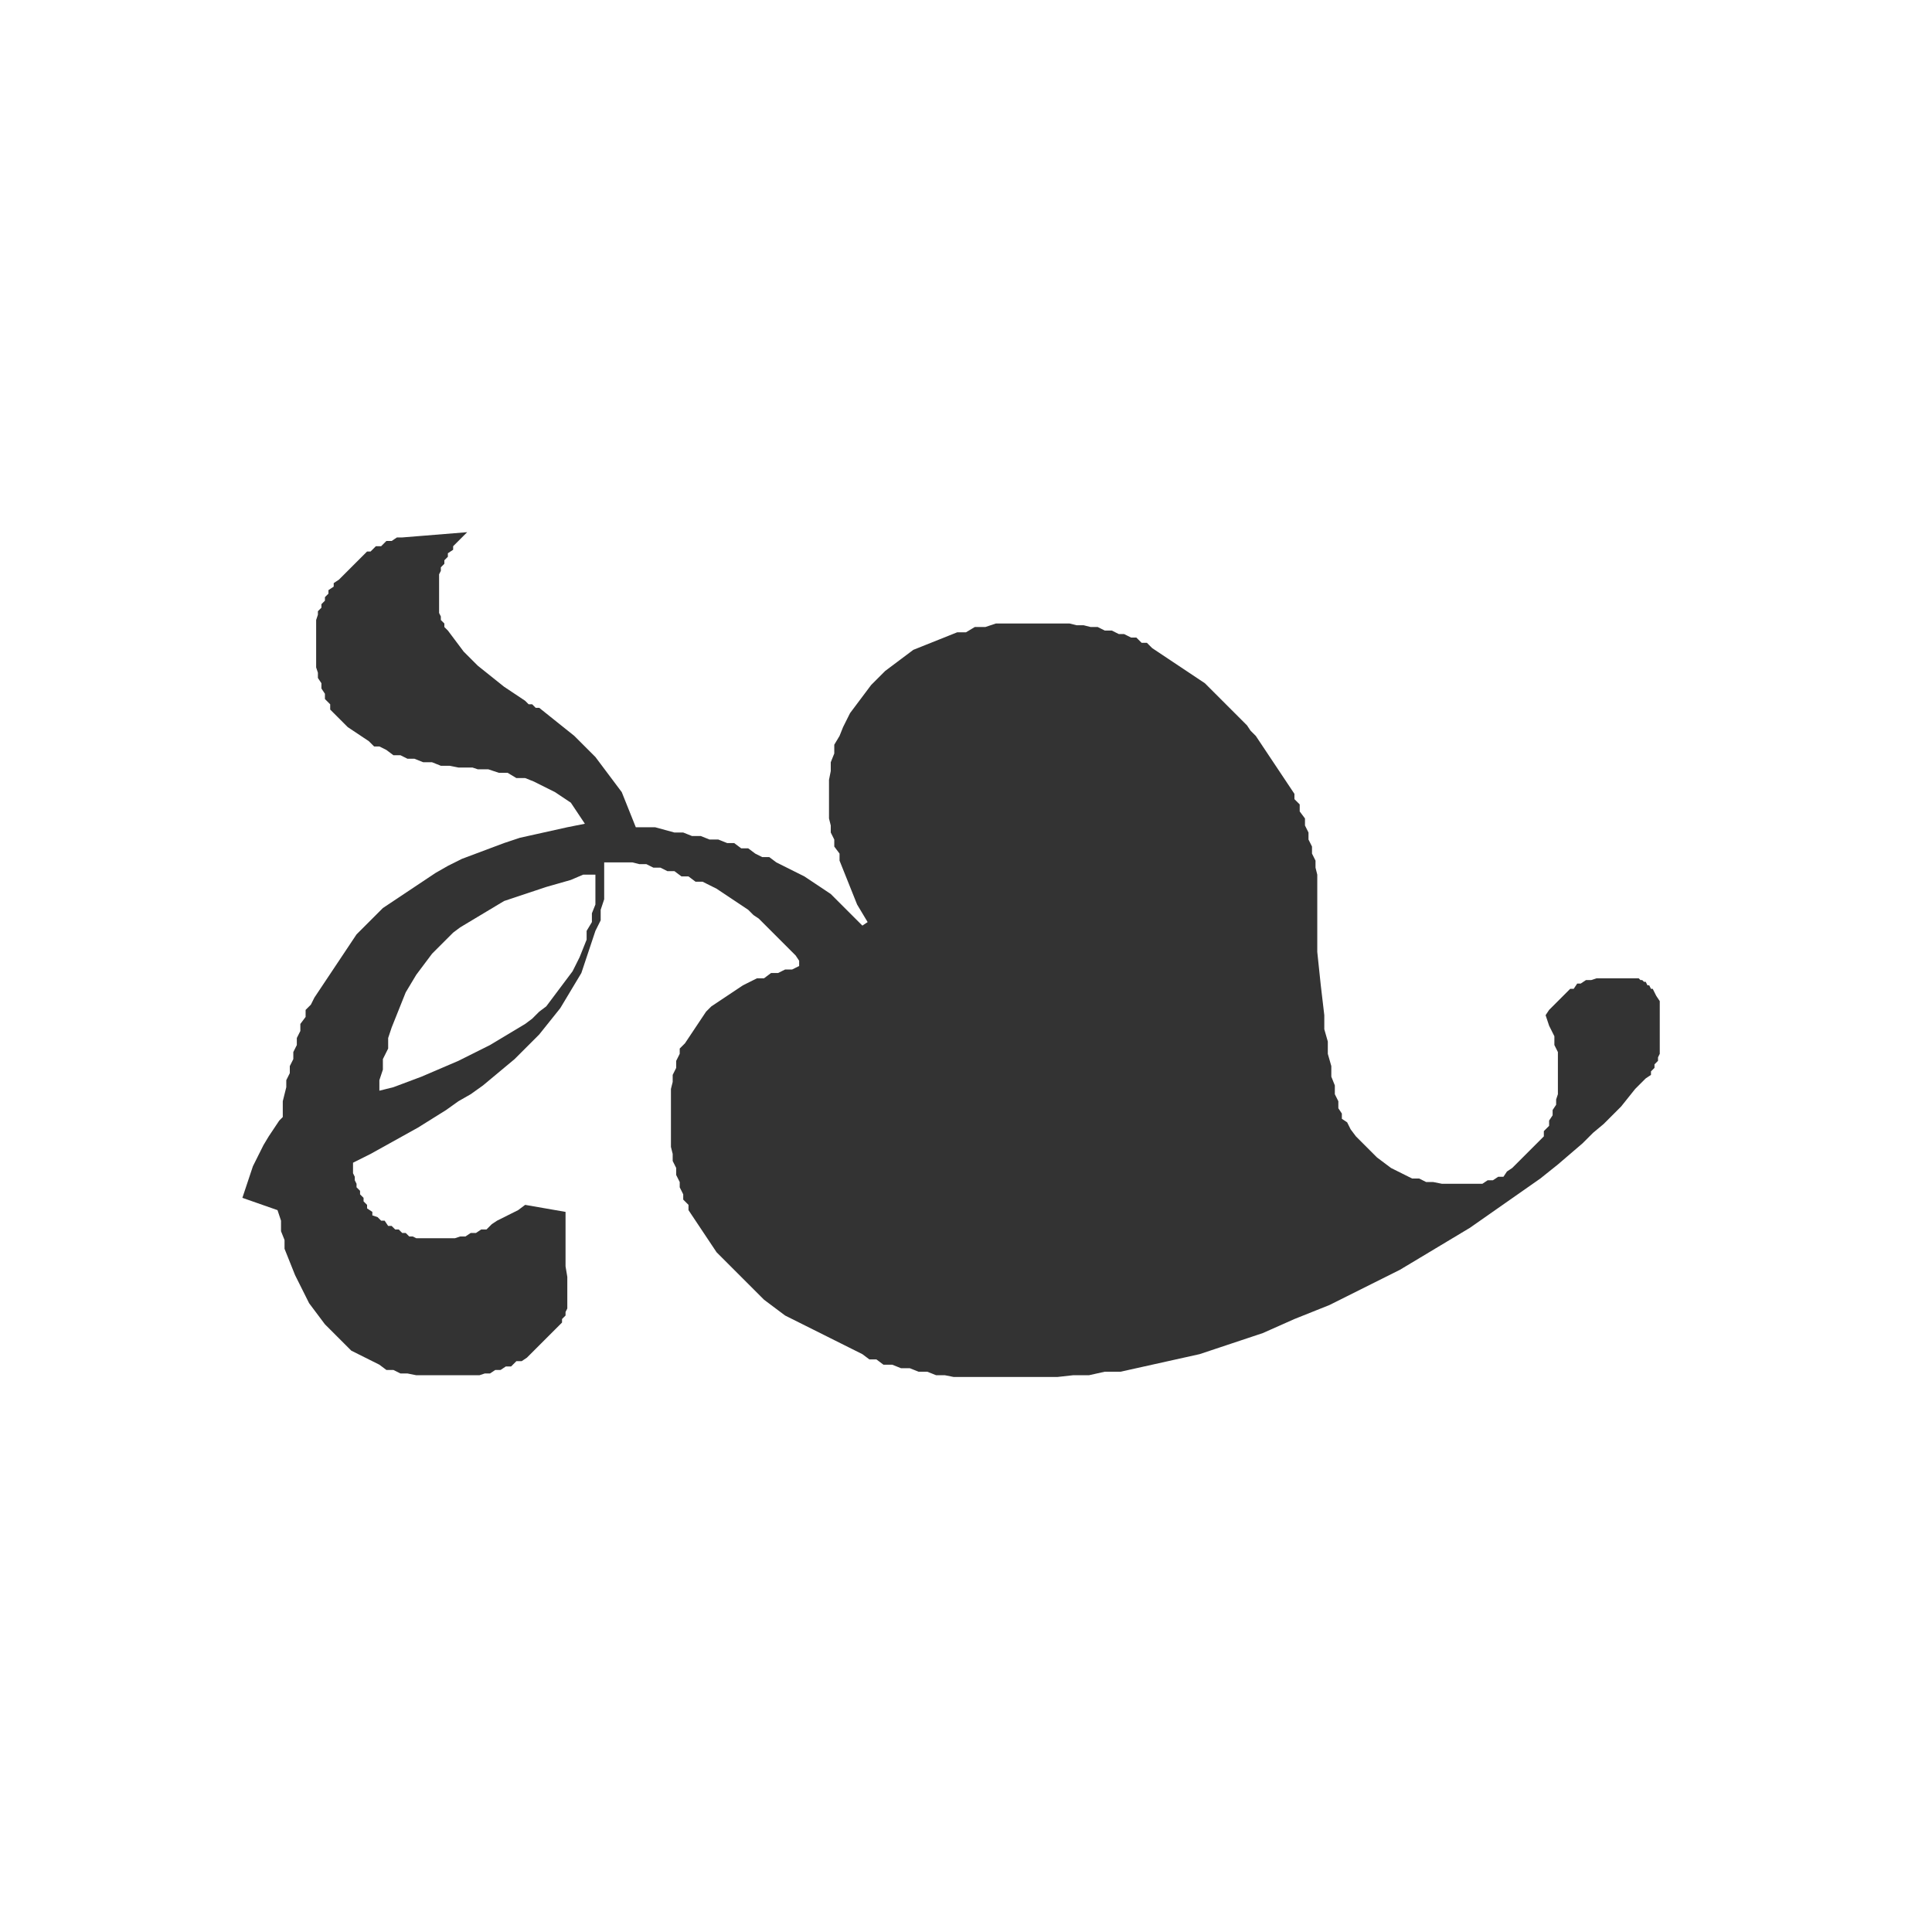
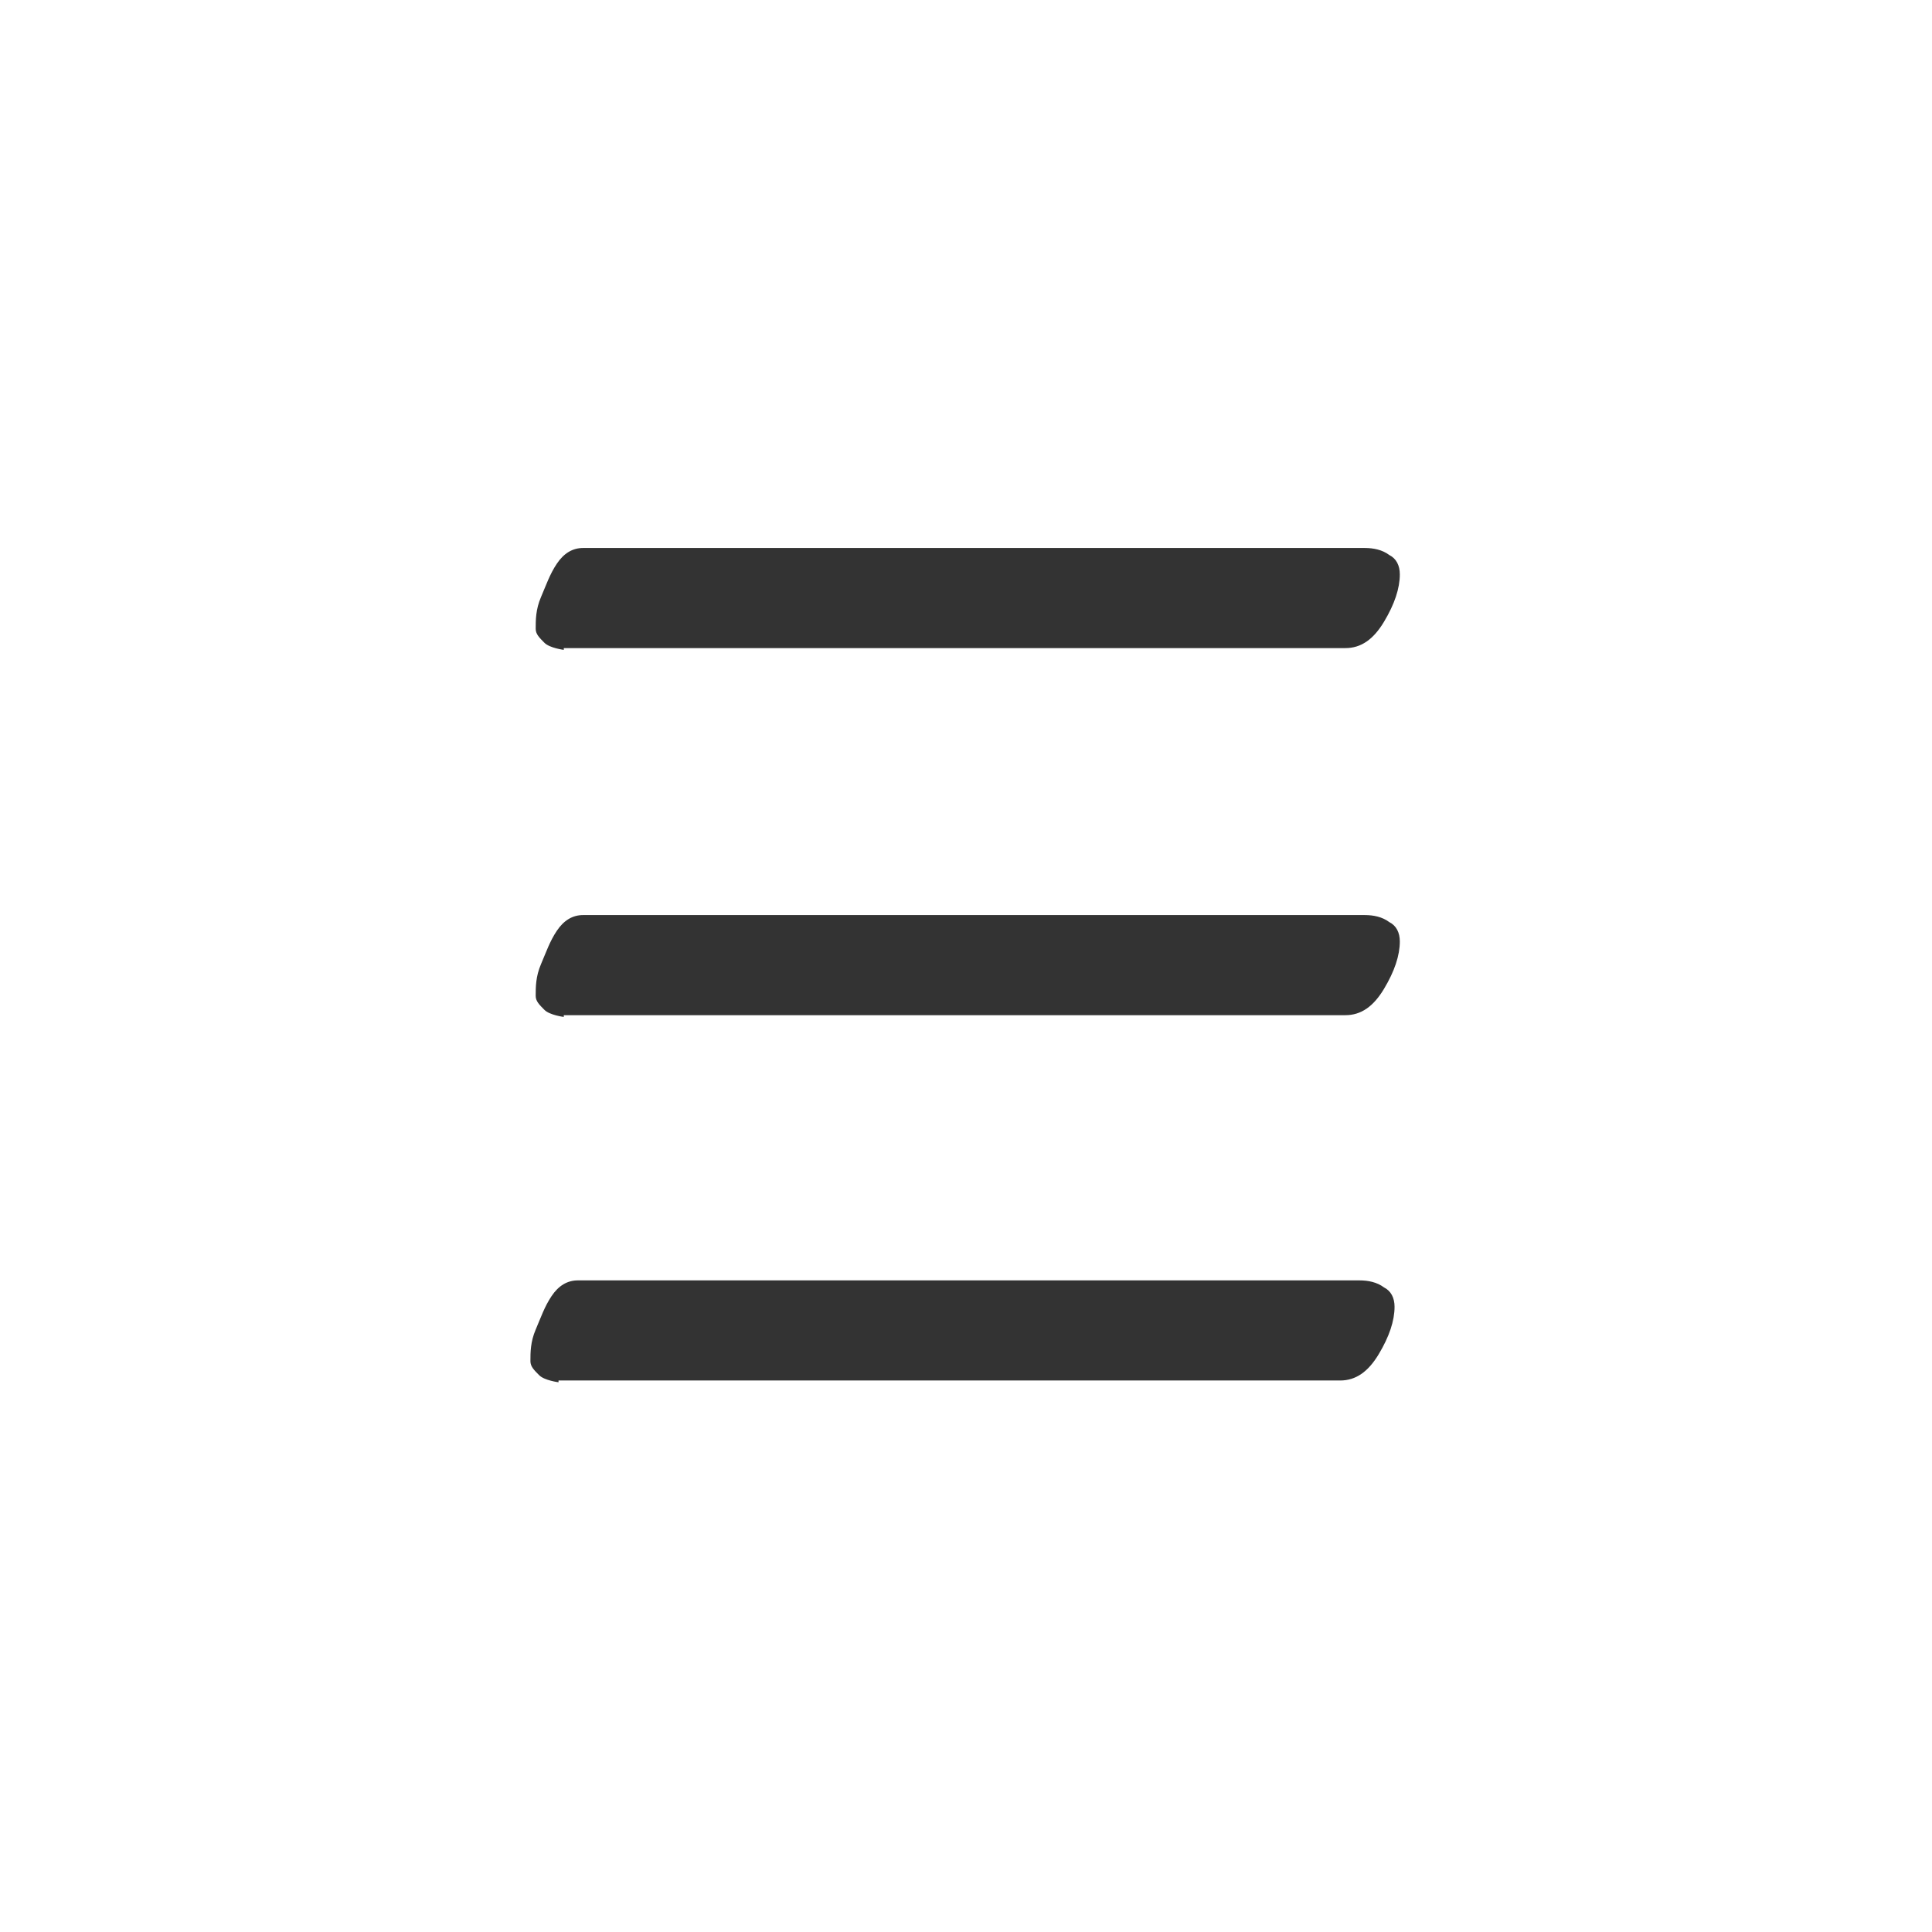
<svg xmlns="http://www.w3.org/2000/svg" width="11" height="11" viewBox="0 0 11 11">
  <defs>
    <style>
      path {
-         fill-rule: evenodd;
        fill: #333;
      }
    </style>
  </defs>
-   <g id="settings">
-     <path class="cls-1" d="m3.22,6.9v.19s0,.06,0,.06v.06s.01.06.01.06v.04s0,.03,0,.03v.07s0,.02,0,.02v.02s-.01.02-.01.02v.02s-.02.02-.02.02v.02s-.02.02-.02.02l-.02.02-.02.02-.02.02-.02.02-.02.02-.02.02-.02.02-.02.02-.02.02-.03.02h-.03s-.03.03-.03.03h-.03s-.03.02-.03.02h-.03s-.03.02-.03.02h-.03s-.03.01-.03.01h-.03s-.03,0-.03,0h-.03s-.03,0-.03,0h-.14s-.05,0-.05,0h-.05s-.05-.01-.05-.01h-.04s-.04-.02-.04-.02h-.04s-.04-.03-.04-.03l-.04-.02-.04-.02-.04-.02-.04-.02-.03-.03-.03-.03-.03-.03-.03-.03-.03-.03-.03-.04-.03-.04-.03-.04-.02-.04-.02-.04-.02-.04-.02-.04-.02-.05-.02-.05-.02-.05v-.05s-.02-.05-.02-.05v-.06s-.02-.06-.02-.06l-.2-.07.02-.06.02-.06.02-.06.03-.06.03-.06.03-.05.02-.03.02-.03.02-.03.02-.02v-.09s.02-.08.02-.08v-.04s.02-.04.02-.04v-.04s.02-.04.02-.04v-.04s.02-.04.02-.04v-.04s.02-.04.02-.04v-.04s.03-.04.03-.04v-.04s.03-.03.03-.03l.02-.04.02-.03.02-.03.02-.03.02-.03.02-.03.02-.03.02-.03.02-.03.02-.03.02-.03.02-.03.02-.03.03-.03.03-.03.03-.03.03-.03.03-.03.03-.02.03-.02.03-.02.03-.02.03-.02.03-.02.03-.02.03-.02.03-.02.03-.02.07-.04.08-.04.08-.03.08-.03.08-.03.09-.03.09-.02.09-.02.09-.02.1-.02-.02-.03-.02-.03-.02-.03-.02-.03-.03-.02-.03-.02-.03-.02-.04-.02-.04-.02-.04-.02-.05-.02h-.05s-.05-.03-.05-.03h-.05s-.06-.02-.06-.02h-.06s-.03-.01-.03-.01h-.03s-.03,0-.03,0h-.02s-.05-.01-.05-.01h-.05s-.05-.02-.05-.02h-.05s-.05-.02-.05-.02h-.04s-.04-.02-.04-.02h-.04s-.04-.03-.04-.03l-.04-.02h-.03s-.03-.03-.03-.03l-.03-.02-.03-.02-.03-.02-.03-.02-.02-.02-.02-.02-.02-.02-.02-.02-.02-.02v-.03s-.03-.03-.03-.03v-.03s-.02-.03-.02-.03v-.03s-.02-.03-.02-.03v-.03s-.01-.03-.01-.03v-.03s0-.04,0-.04v-.03s0-.03,0-.03v-.03s0-.03,0-.03v-.03s0-.03,0-.03v-.02s.01-.03.01-.03v-.02s.02-.02.02-.02v-.02s.02-.02.02-.02v-.02s.02-.02.02-.02v-.02s.03-.02.03-.02v-.02s.03-.02.03-.02l.02-.02.02-.02.02-.02.02-.02.02-.02.02-.02.02-.02.02-.02h.02s.03-.03.03-.03h.03s.03-.03.03-.03h.03s.03-.02.03-.02h.03s.37-.03.37-.03l-.02.02-.02.02-.02.02-.02.02v.02s-.03.02-.03.02v.02s-.02.02-.02.02v.02s-.02.02-.02.02v.02s-.01.02-.01.02v.02s0,.02,0,.02v.02s0,.02,0,.02v.02s0,.02,0,.02v.02s0,.02,0,.02v.02s0,.02,0,.02v.02s.01.02.01.02v.02s.02.02.02.02v.02s.02.02.02.02l.03.04.03.04.03.04.04.04.04.04.05.04.05.04.05.04.06.04.06.04.02.02h.02s.02.02.02.02h.02s.05.04.05.04l.05.04.05.04.05.04.04.04.04.04.04.04.03.04.03.04.03.04.03.04.03.04.02.05.02.05.02.05.02.05h.11s.11.03.11.03h.05s.05.02.05.02h.05s.05.02.05.02h.05s.05.02.05.02h.04s.04.03.04.03h.04s.04.03.04.03l.04.02h.04s.04.03.04.03l.04.02.04.02.04.02.04.02.03.02.03.02.03.02.03.02.03.02.03.03.03.03.03.03.03.03.03.03.03.03.03-.02-.03-.05-.03-.05-.02-.05-.02-.05-.02-.05-.02-.05-.02-.05v-.04s-.03-.04-.03-.04v-.04s-.02-.04-.02-.04v-.04s-.01-.04-.01-.04v-.04s0-.04,0-.04v-.14s.01-.05.01-.05v-.05s.02-.05.02-.05v-.05s.03-.05.03-.05l.02-.05.02-.04.02-.04.03-.04.03-.04.03-.04.03-.04.04-.04.04-.04.04-.03.04-.03.04-.03.04-.03.05-.02.05-.02.05-.02.05-.02.05-.02h.05s.05-.03.05-.03h.06s.06-.02.06-.02h.06s.06,0,.06,0h.06s.04,0,.04,0h.04s.04,0,.04,0h.04s.04,0,.04,0h.04s.04.01.04.01h.04s.04.01.04.01h.04s.04.02.04.02h.04s.04.02.04.02h.03s.04.02.04.02h.03s.03.03.03.03h.03s.03.03.03.03l.03.02.03.02.03.02.03.02.03.02.03.02.03.02.03.02.03.02.03.02.03.03.03.03.03.03.06.06.06.06.03.03.02.03.03.03.02.03.02.03.02.03.02.03.02.03.02.03.02.03.02.03.02.03.02.03.02.03v.03s.03.03.03.03v.04s.03.04.03.04v.04s.02.04.02.04v.04s.02.04.02.04v.04s.02.04.02.04v.04s.01.04.01.04v.04s0,.04,0,.04v.03s0,.04,0,.04v.04s0,.04,0,.04v.05s0,.05,0,.05v.05s0,.06,0,.06l.02.19.02.17v.08s.02.07.02.07v.07s.02.07.02.07v.06s.02.05.02.05v.05s.02.04.02.04v.04s.02.03.02.03v.03s.03.02.03.02l.02.04.03.04.03.03.03.03.03.03.03.03.04.03.04.03.04.02.04.02.04.02h.04s.04.02.04.02h.04s.05.01.05.01h.05s.03,0,.03,0h.03s.03,0,.03,0h.03s.03,0,.03,0h.03s.03-.02.03-.02h.03s.03-.02.03-.02h.03s.02-.03.02-.03l.03-.02.02-.02.02-.02.02-.02.02-.02.02-.02.02-.02.02-.02.02-.02.02-.02v-.03s.03-.03.03-.03v-.03s.02-.03.02-.03v-.03s.02-.03.02-.03v-.03s.01-.03.01-.03v-.03s0-.03,0-.03v-.1s0-.04,0-.04v-.04s-.02-.04-.02-.04v-.05s-.03-.06-.03-.06l-.02-.06.02-.03.02-.02.02-.02.02-.02.02-.02.02-.02.02-.02h.02s.02-.03.02-.03h.02s.03-.02.03-.02h.03s.03-.01.03-.01h.03s.03,0,.03,0h.03s.04,0,.04,0h.03s.02,0,.02,0h.02s.02,0,.02,0h.02s.01.01.01.01h.01s.01.01.01.01h.01s.01.02.01.02h.01s.01.02.01.02h.01s.02.04.02.04l.02.03h0s0,.03,0,.03h0s0,.03,0,.03h0s0,.03,0,.03h0s0,.03,0,.03v.03s0,.03,0,.03v.04s0,.02,0,.02v.02s0,.02,0,.02v.02s-.01.02-.01.02v.02s-.02.02-.02.02v.02s-.02.02-.02.02v.02s-.03.02-.03.02l-.02.02-.02.02-.02.02-.04.05-.04.05-.05.05-.05.05-.06.05-.06.06-.07.06-.07.06-.1.08-.1.07-.1.07-.1.07-.1.07-.1.06-.1.06-.1.06-.1.06-.1.05-.1.05-.1.05-.1.05-.1.04-.1.04-.09.04-.09.04-.09.03-.09.03-.09.03-.09.03-.09.02-.09.02-.09.02-.09.02-.09.02h-.09s-.09.02-.09.02h-.09s-.09.01-.09.01h-.09s-.09,0-.09,0h-.11s-.05,0-.05,0h-.05s-.05,0-.05,0h-.05s-.05,0-.05,0h-.05s-.05-.01-.05-.01h-.05s-.05-.02-.05-.02h-.05s-.05-.02-.05-.02h-.05s-.05-.02-.05-.02h-.05s-.04-.03-.04-.03h-.04s-.04-.03-.04-.03l-.04-.02-.04-.02-.04-.02-.04-.02-.04-.02-.04-.02-.04-.02-.04-.02-.04-.02-.04-.02-.04-.02-.04-.03-.04-.03-.04-.03-.03-.03-.03-.03-.03-.03-.03-.03-.03-.03-.03-.03-.03-.03-.03-.03-.03-.03-.02-.03-.02-.03-.02-.03-.02-.03-.02-.03-.02-.03-.02-.03-.02-.03v-.03s-.03-.03-.03-.03v-.03s-.02-.04-.02-.04v-.03s-.02-.04-.02-.04v-.04s-.02-.04-.02-.04v-.04s-.01-.04-.01-.04v-.04s0-.04,0-.04v-.04s0-.09,0-.09v-.04s0-.04,0-.04v-.04s.01-.04.01-.04v-.04s.02-.04.02-.04v-.04s.02-.04.02-.04v-.03s.03-.03.03-.03l.02-.03.02-.03.02-.03.02-.03.02-.03.02-.03.03-.03.03-.02.03-.02.03-.02.03-.02.03-.02.03-.02.04-.02.04-.02h.04s.04-.03.04-.03h.04s.04-.02.04-.02h.04s.04-.02.04-.02v-.03s-.02-.03-.02-.03l-.03-.03-.03-.03-.03-.03-.03-.03-.03-.03-.03-.03-.03-.03-.03-.02-.03-.03-.03-.02-.03-.02-.03-.02-.03-.02-.03-.02-.03-.02-.04-.02-.04-.02h-.04s-.04-.03-.04-.03h-.04s-.04-.03-.04-.03h-.04s-.04-.02-.04-.02h-.04s-.04-.02-.04-.02h-.04s-.04-.01-.04-.01h-.04s-.04,0-.04,0h-.04s-.04,0-.04,0v.07s0,.07,0,.07v.07s-.02.06-.02.06v.06s-.03.06-.03.06l-.02.06-.02.06-.02.06-.02.06-.03.05-.03.05-.03.05-.03.05-.04.05-.04.05-.04.05-.04.04-.05.05-.05.05-.06.05-.06.05-.06.05-.07.05-.07.04-.07.05-.08.05-.08.05-.09.05-.09.05-.09.05-.1.05v.02s0,.02,0,.02v.02s.01.02.01.02v.02s.01.02.01.02v.02s.02.02.02.02v.02s.02.02.02.02v.02s.02.02.02.02v.02s.03.02.03.02v.02s.03.01.03.01l.02.02h.02s.02.03.02.03h.02s.02.02.02.02h.02s.02.02.02.02h.02s.02.02.02.02h.02s.02.01.02.01h.02s.02,0,.02,0h.02s.02,0,.02,0h.08s.03,0,.03,0h.03s.03-.01.03-.01h.03s.03-.02.03-.02h.03s.03-.02.03-.02h.03s.03-.03.03-.03l.03-.02.04-.02.04-.02.04-.02.04-.03h0Zm-1.06-.69l.08-.02.08-.03.08-.03.07-.03.07-.03.07-.03.06-.03.06-.03.06-.03.05-.03.05-.03.05-.03.05-.03.04-.03.04-.04.04-.03.03-.04.03-.04.03-.04.03-.04.03-.04.02-.04.02-.04.02-.05.02-.05v-.05s.03-.05.03-.05v-.05s.02-.05.02-.05v-.05s0-.05,0-.05v-.07h-.07s-.07.03-.07.03l-.07.02-.07.02-.06.02-.06.02-.06.02-.06.02-.05.03-.05.03-.05.03-.05.03-.05.03-.04.03-.04.04-.04.04-.04.04-.03.04-.03.04-.03.04-.03.05-.03.05-.02.05-.02.05-.02.05-.02.05-.02.06v.06s-.03.06-.03.06v.06s-.02.06-.02.06v.06s0,0,0,0Z" />
+   <g>
+     <path d="m3.21,3.7s-.08-.01-.11-.04-.05-.05-.05-.08c0-.05,0-.11.03-.18s.05-.13.09-.19c.04-.06.09-.09.15-.09h4.45c.05,0,.1.01.14.04.04.02.06.06.06.11,0,.08-.03.17-.09.27s-.13.15-.22.15H3.21Z" />
+     <path d="m3.21,5.79s-.08-.01-.11-.04-.05-.05-.05-.08c0-.05,0-.11.03-.18s.05-.13.09-.19c.04-.06.09-.09.15-.09h4.45c.05,0,.1.01.14.04.04.02.06.06.06.11,0,.08-.03.17-.09.27s-.13.15-.22.15H3.21Z" />
+     <path d="m3.18,7.87s-.08-.01-.11-.04-.05-.05-.05-.08c0-.05,0-.11.03-.18s.05-.13.09-.19c.04-.06.09-.09.15-.09h4.45c.05,0,.1.01.14.04.04.02.06.06.06.11,0,.08-.03.17-.09.27s-.13.15-.22.15H3.18Z" />
  </g>
</svg>
